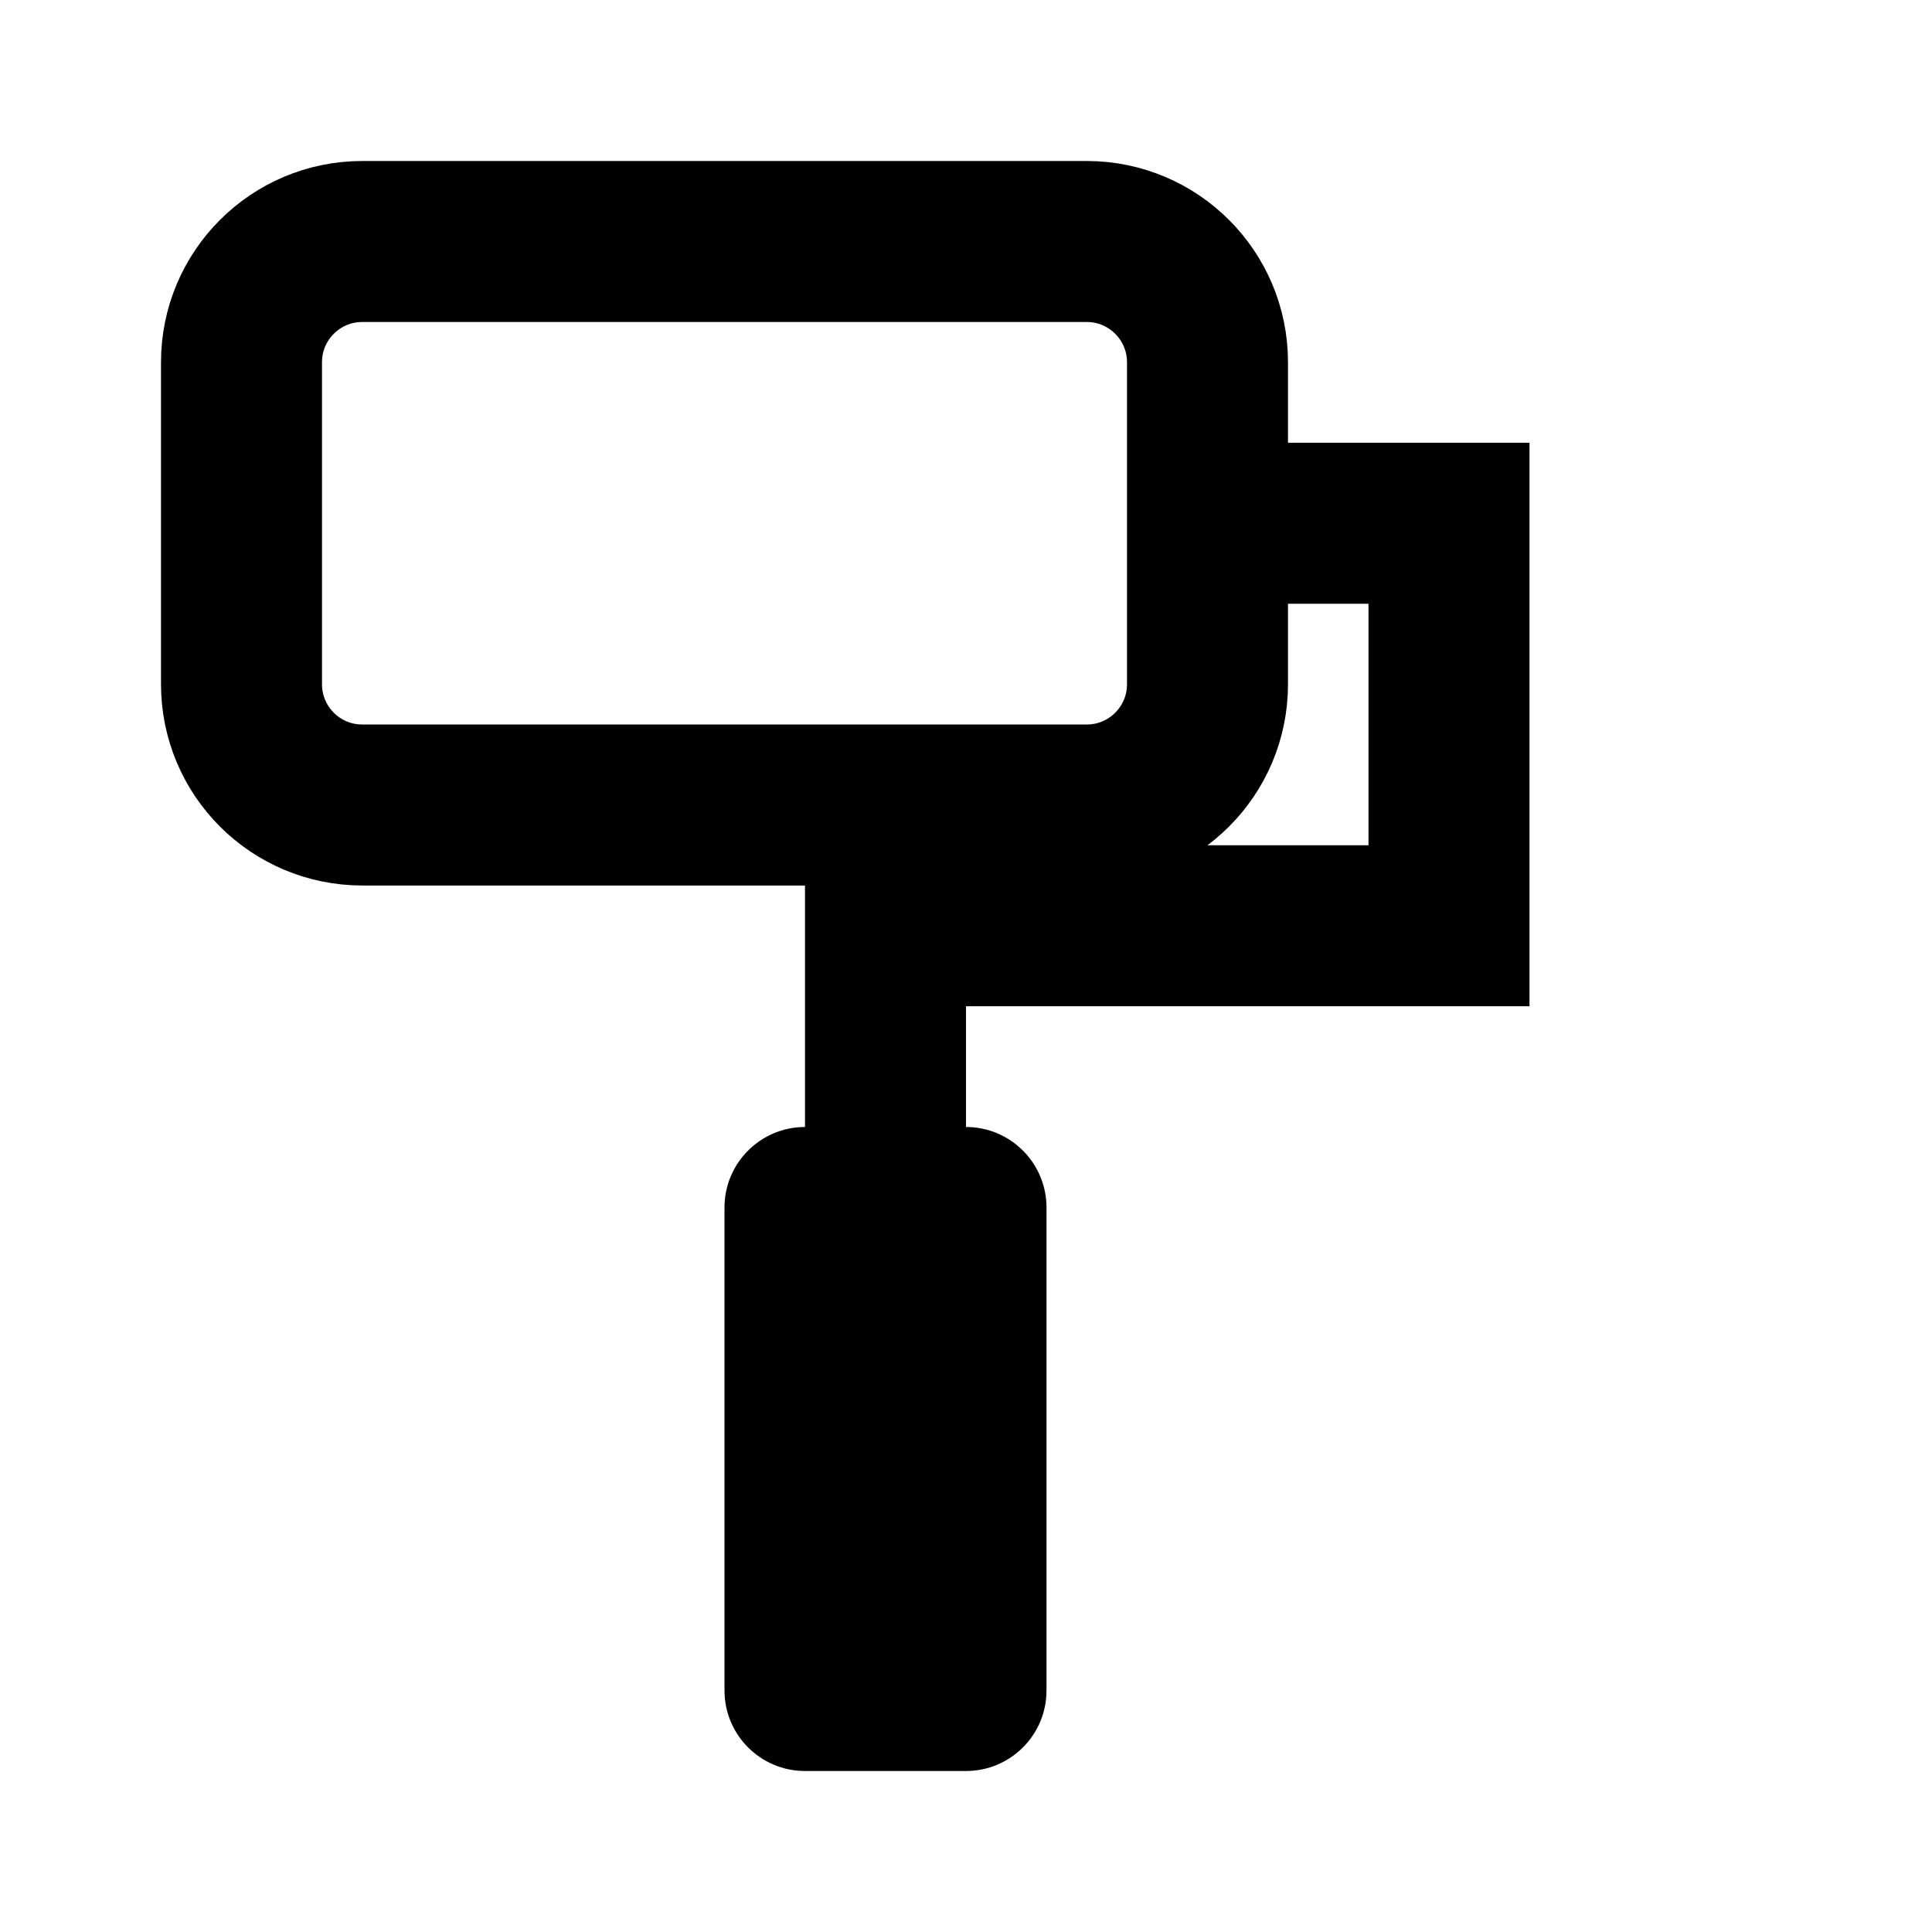
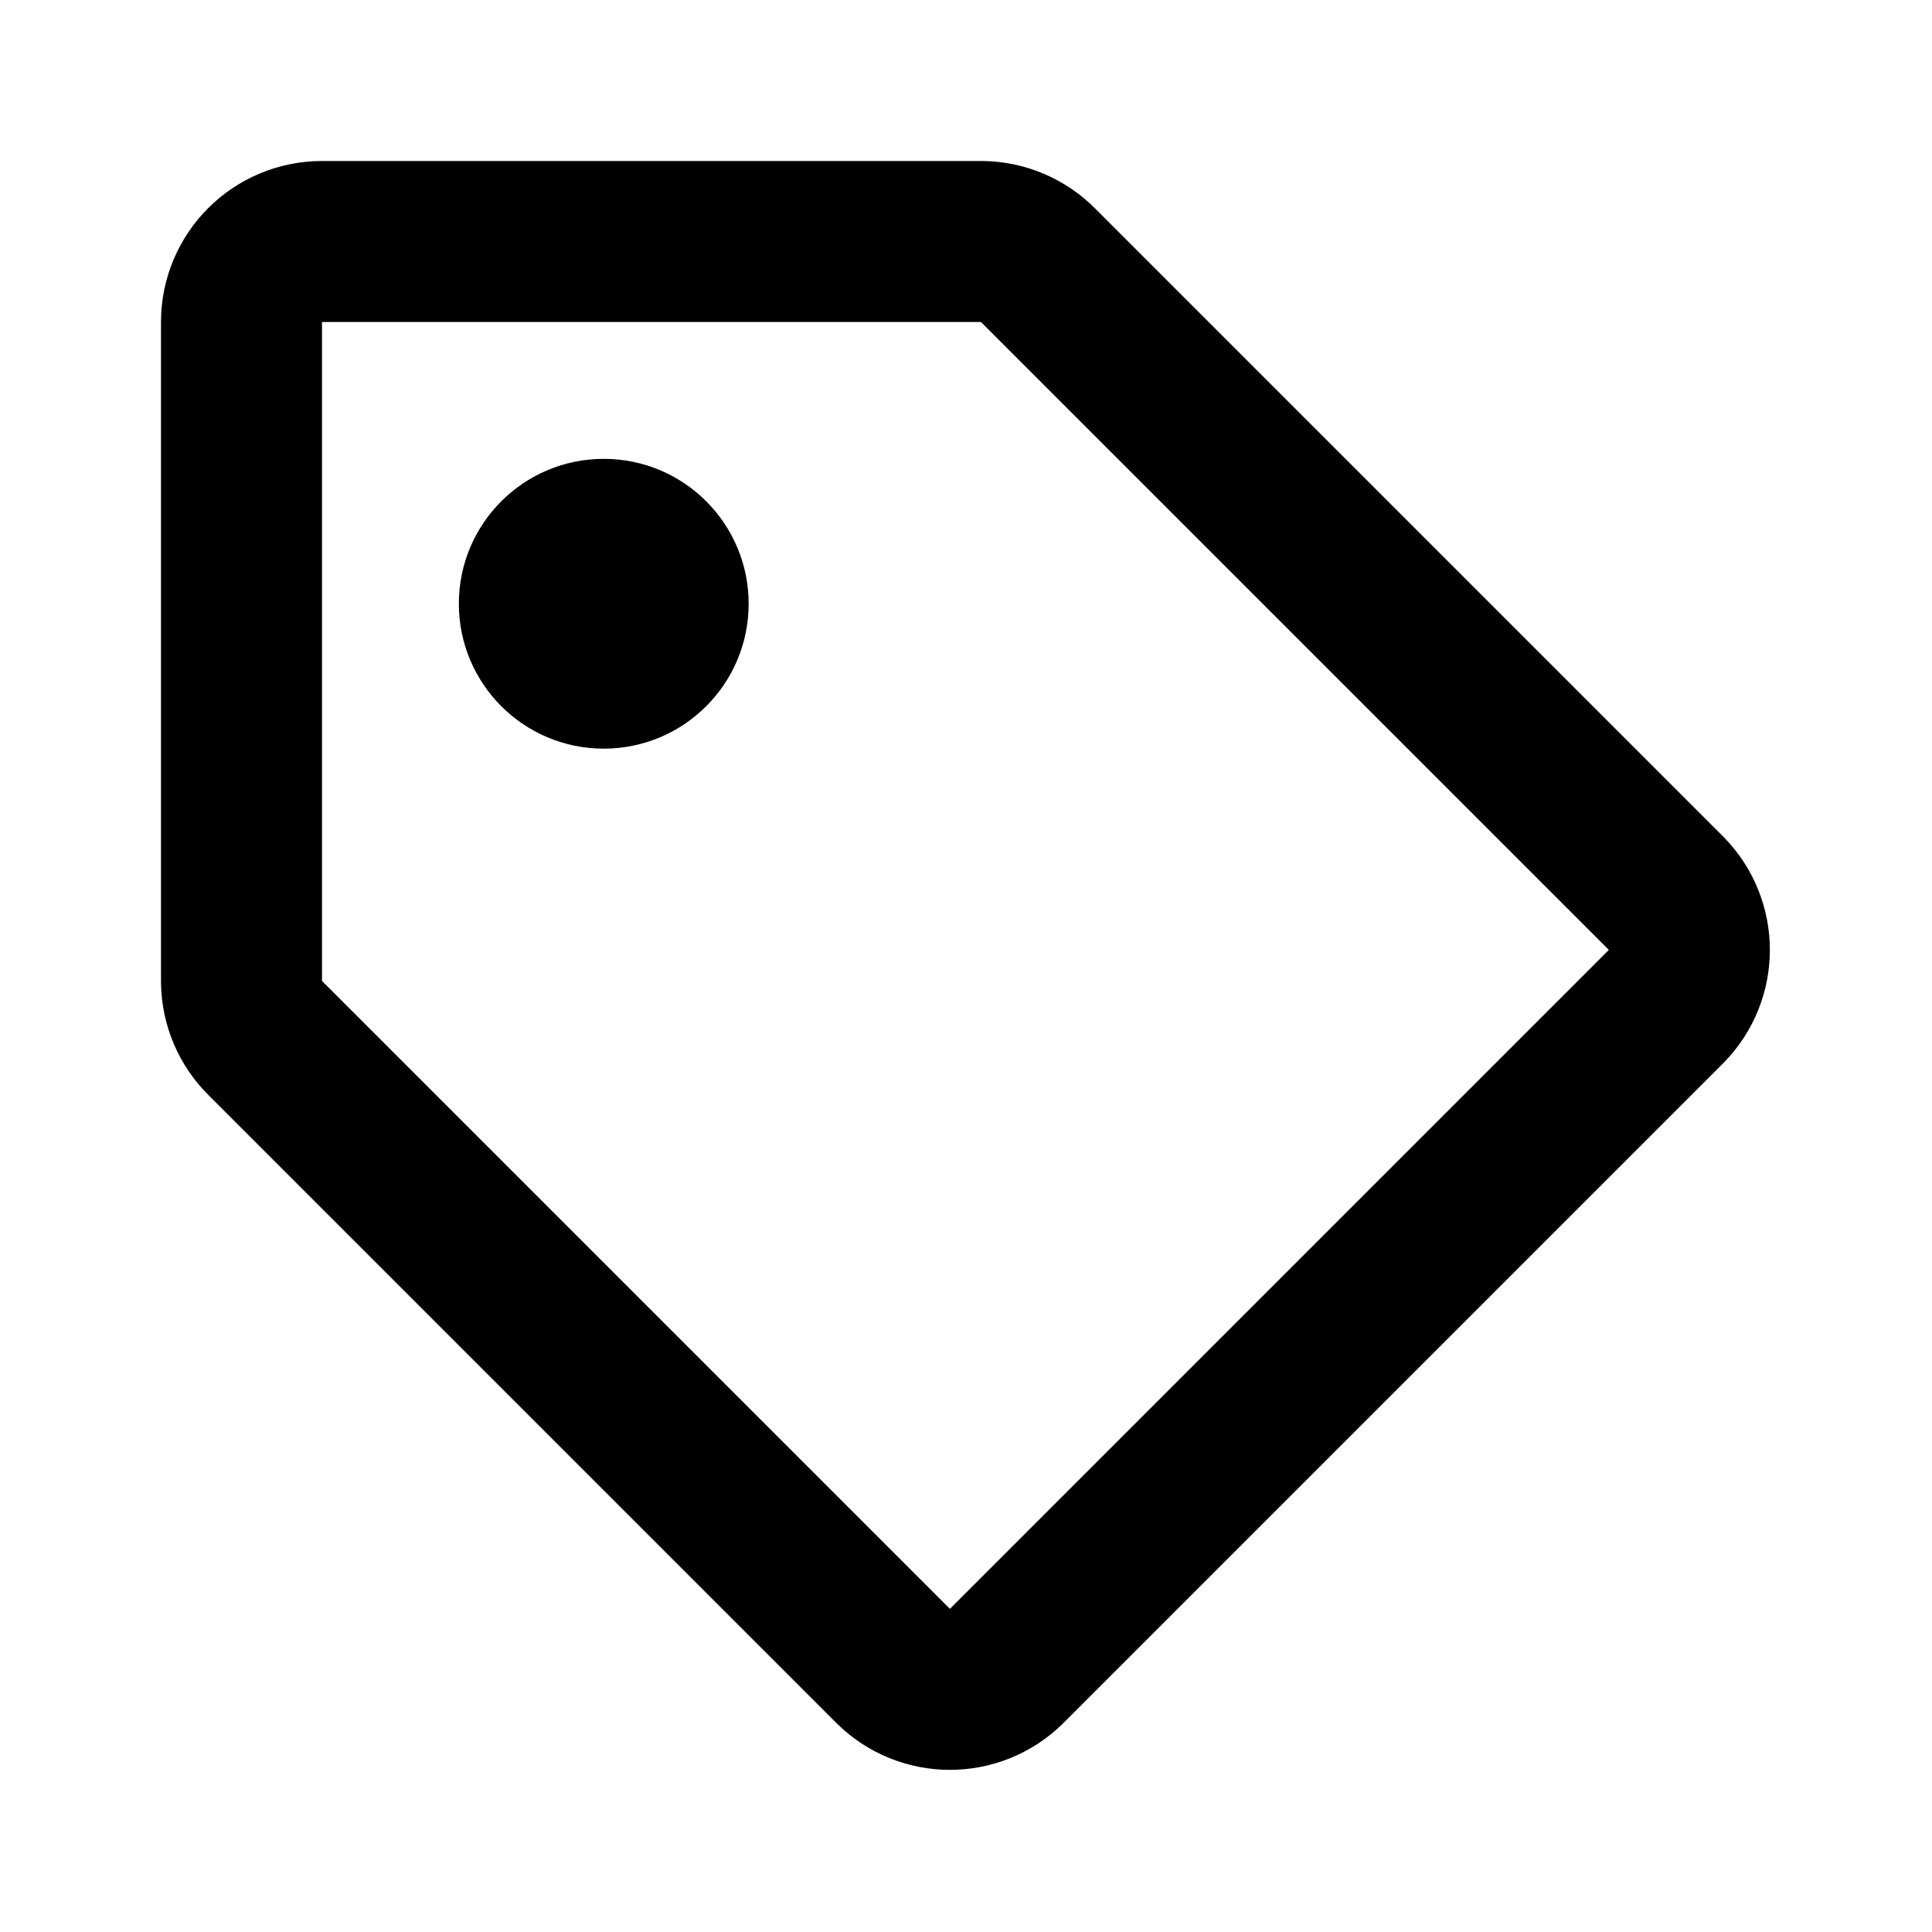
<svg xmlns="http://www.w3.org/2000/svg" width="24" height="24" viewBox="0 0 24 24">
-   <rect x="3" y="3" width="12" height="7" rx="1.5" fill="none" stroke="#000" stroke-width="2" />
-   <path d="M15 6.5h3v5h-7v3" fill="none" stroke="#000" stroke-width="2" />
-   <rect x="9" y="14" width="4" height="8" rx="1" fill="#000" />
+   <path d="M3 12.2V4a1 1 0 0 1 1-1h8.2a1 1 0 0 1 .7.3l7.8 7.8a1 1 0 0 1 0 1.4l-8.2 8.2a1 1 0 0 1-1.4 0l-7.8-7.8a1 1 0 0 1-.3-.7z" fill="none" stroke="#000" stroke-width="2" stroke-linejoin="round" />
+   <circle cx="7.5" cy="7.5" r="1.8" fill="#000" />
</svg>
